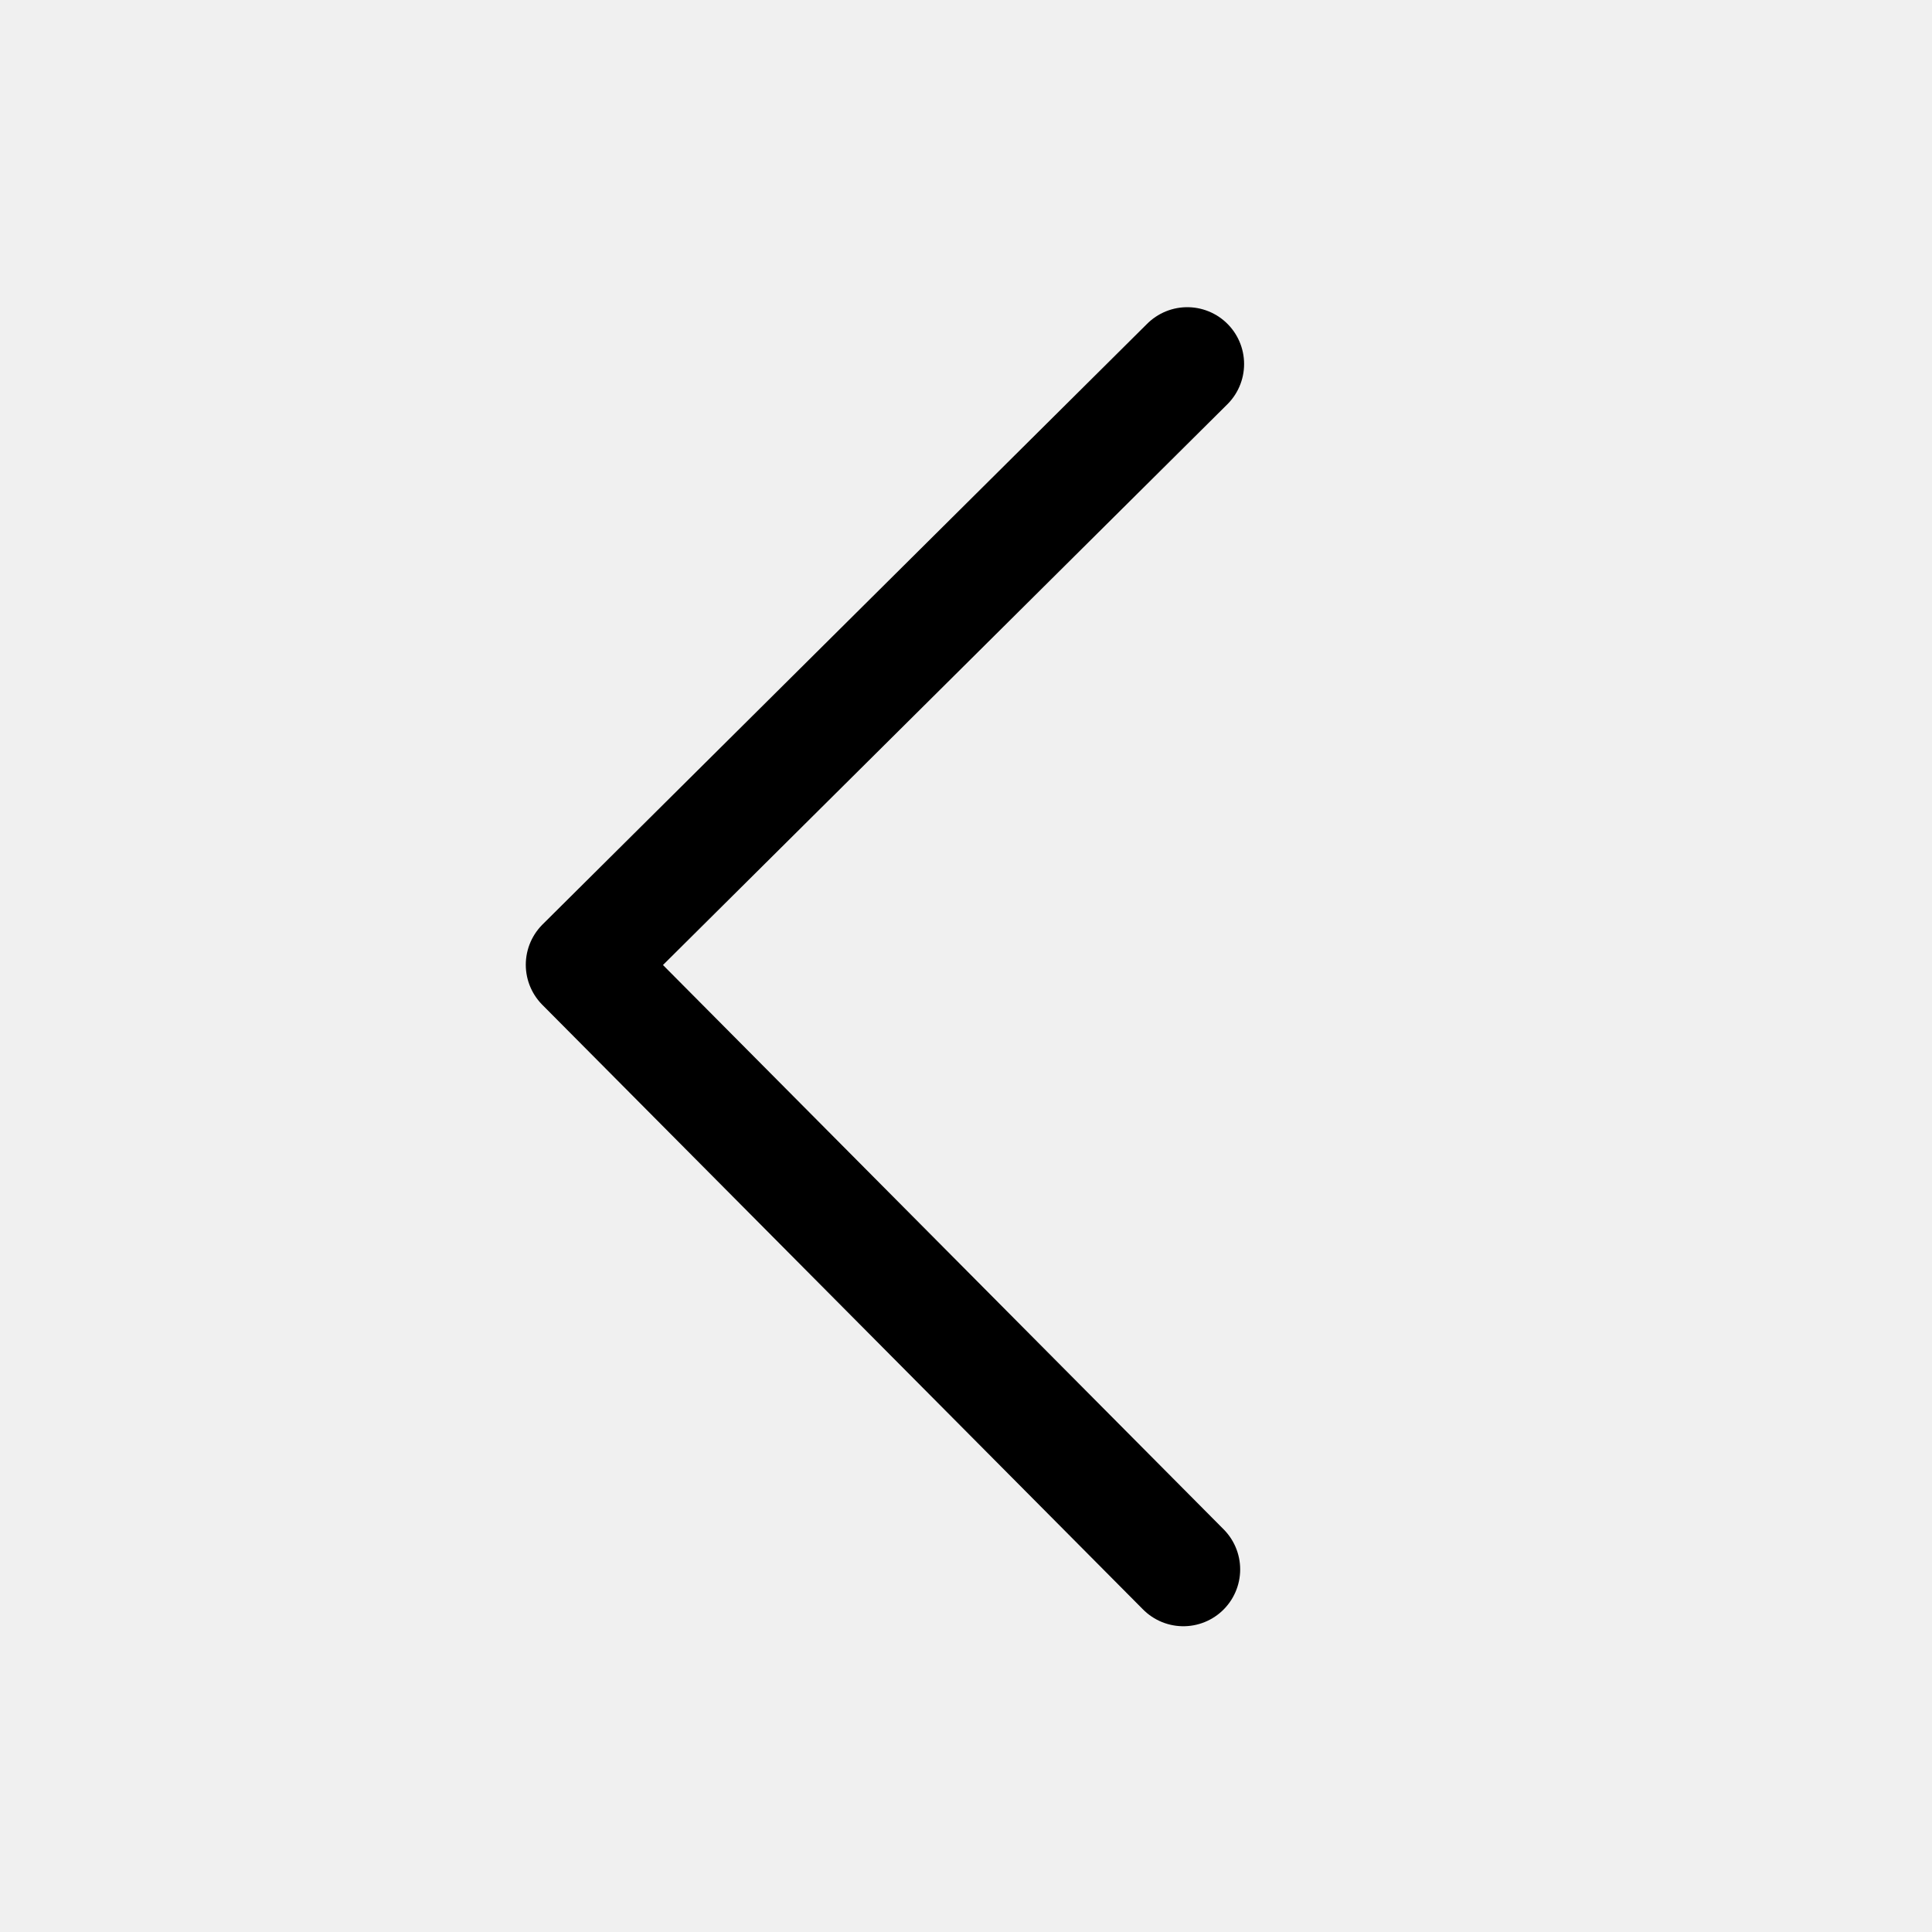
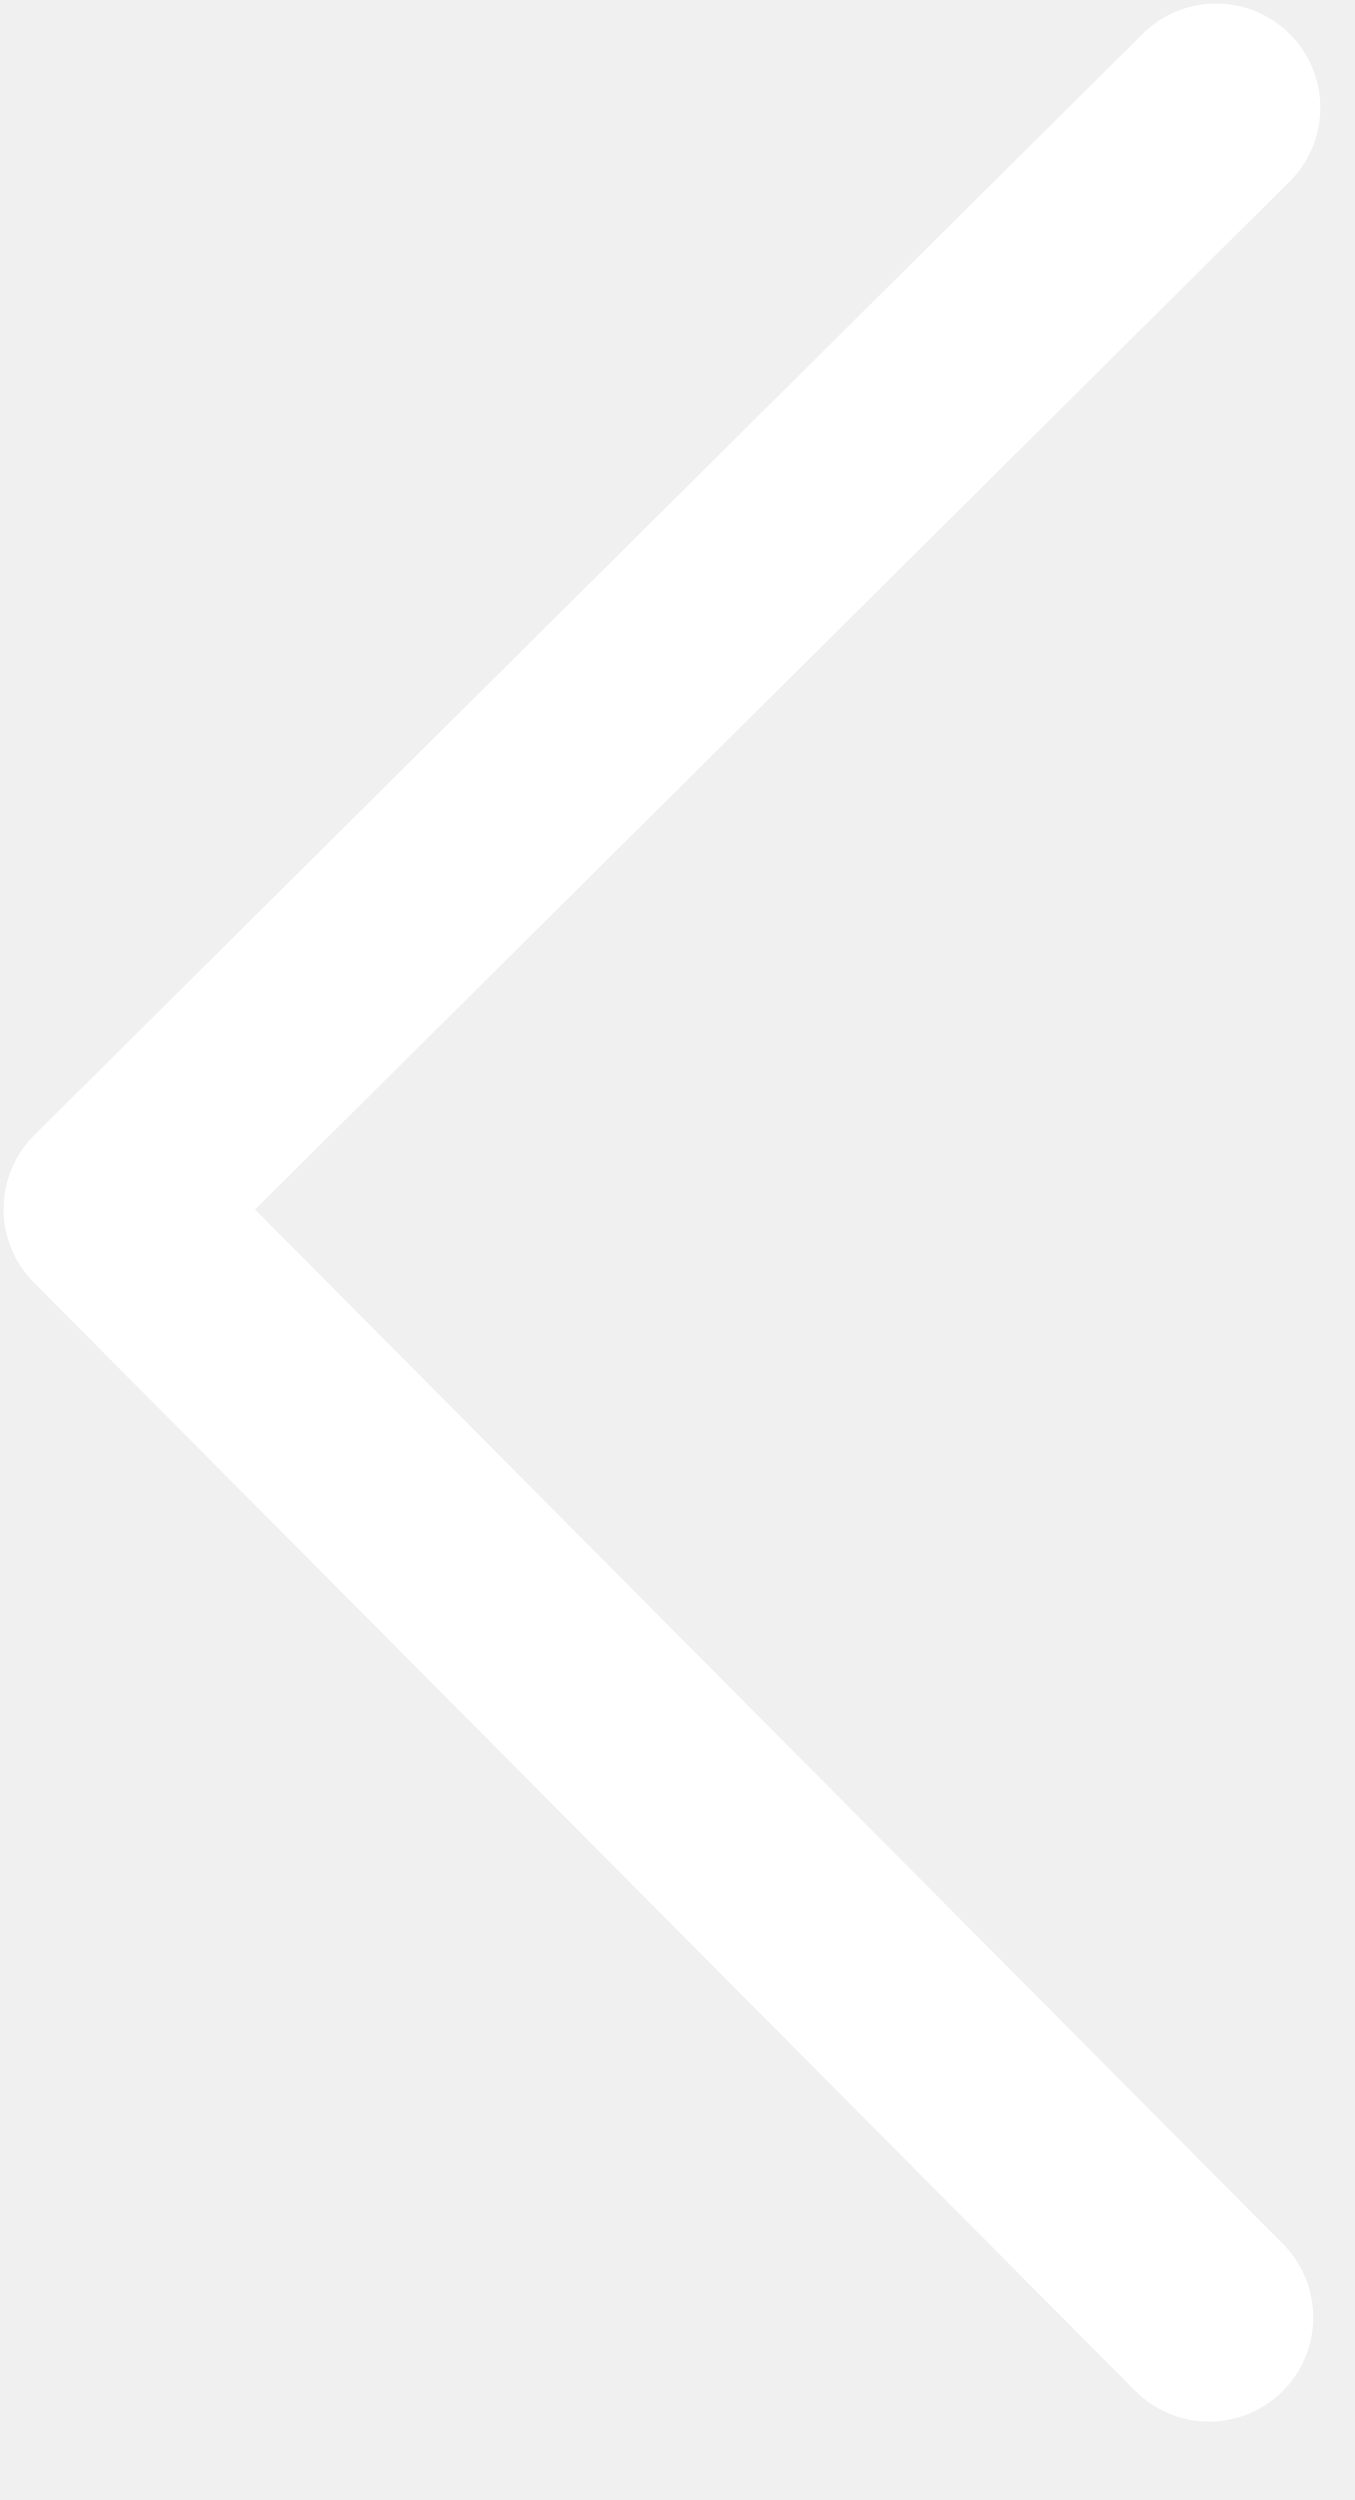
- <svg xmlns="http://www.w3.org/2000/svg" width="34" height="34" viewBox="0 0 34 34" fill="none">
-   <g clip-path="url(#clip0_1_8)">
-     <path d="M20.894 6.406L10.253 16.978L20.825 27.619" stroke="black" stroke-width="2" stroke-linecap="round" stroke-linejoin="round" />
-   </g>
-   <defs>
-     <clipPath id="clip0_1_8">
-       <rect width="24" height="24" fill="white" transform="translate(33.9409 17.055) rotate(135.186)" />
-     </clipPath>
-   </defs>
+ <svg xmlns="http://www.w3.org/2000/svg" width="13" height="24" viewBox="0 0 13 24" fill="none">
+   <path d="M11.675 1.034L1.034 11.607L11.607 22.247" stroke="white" stroke-width="2" stroke-linecap="round" stroke-linejoin="round" />
</svg>
